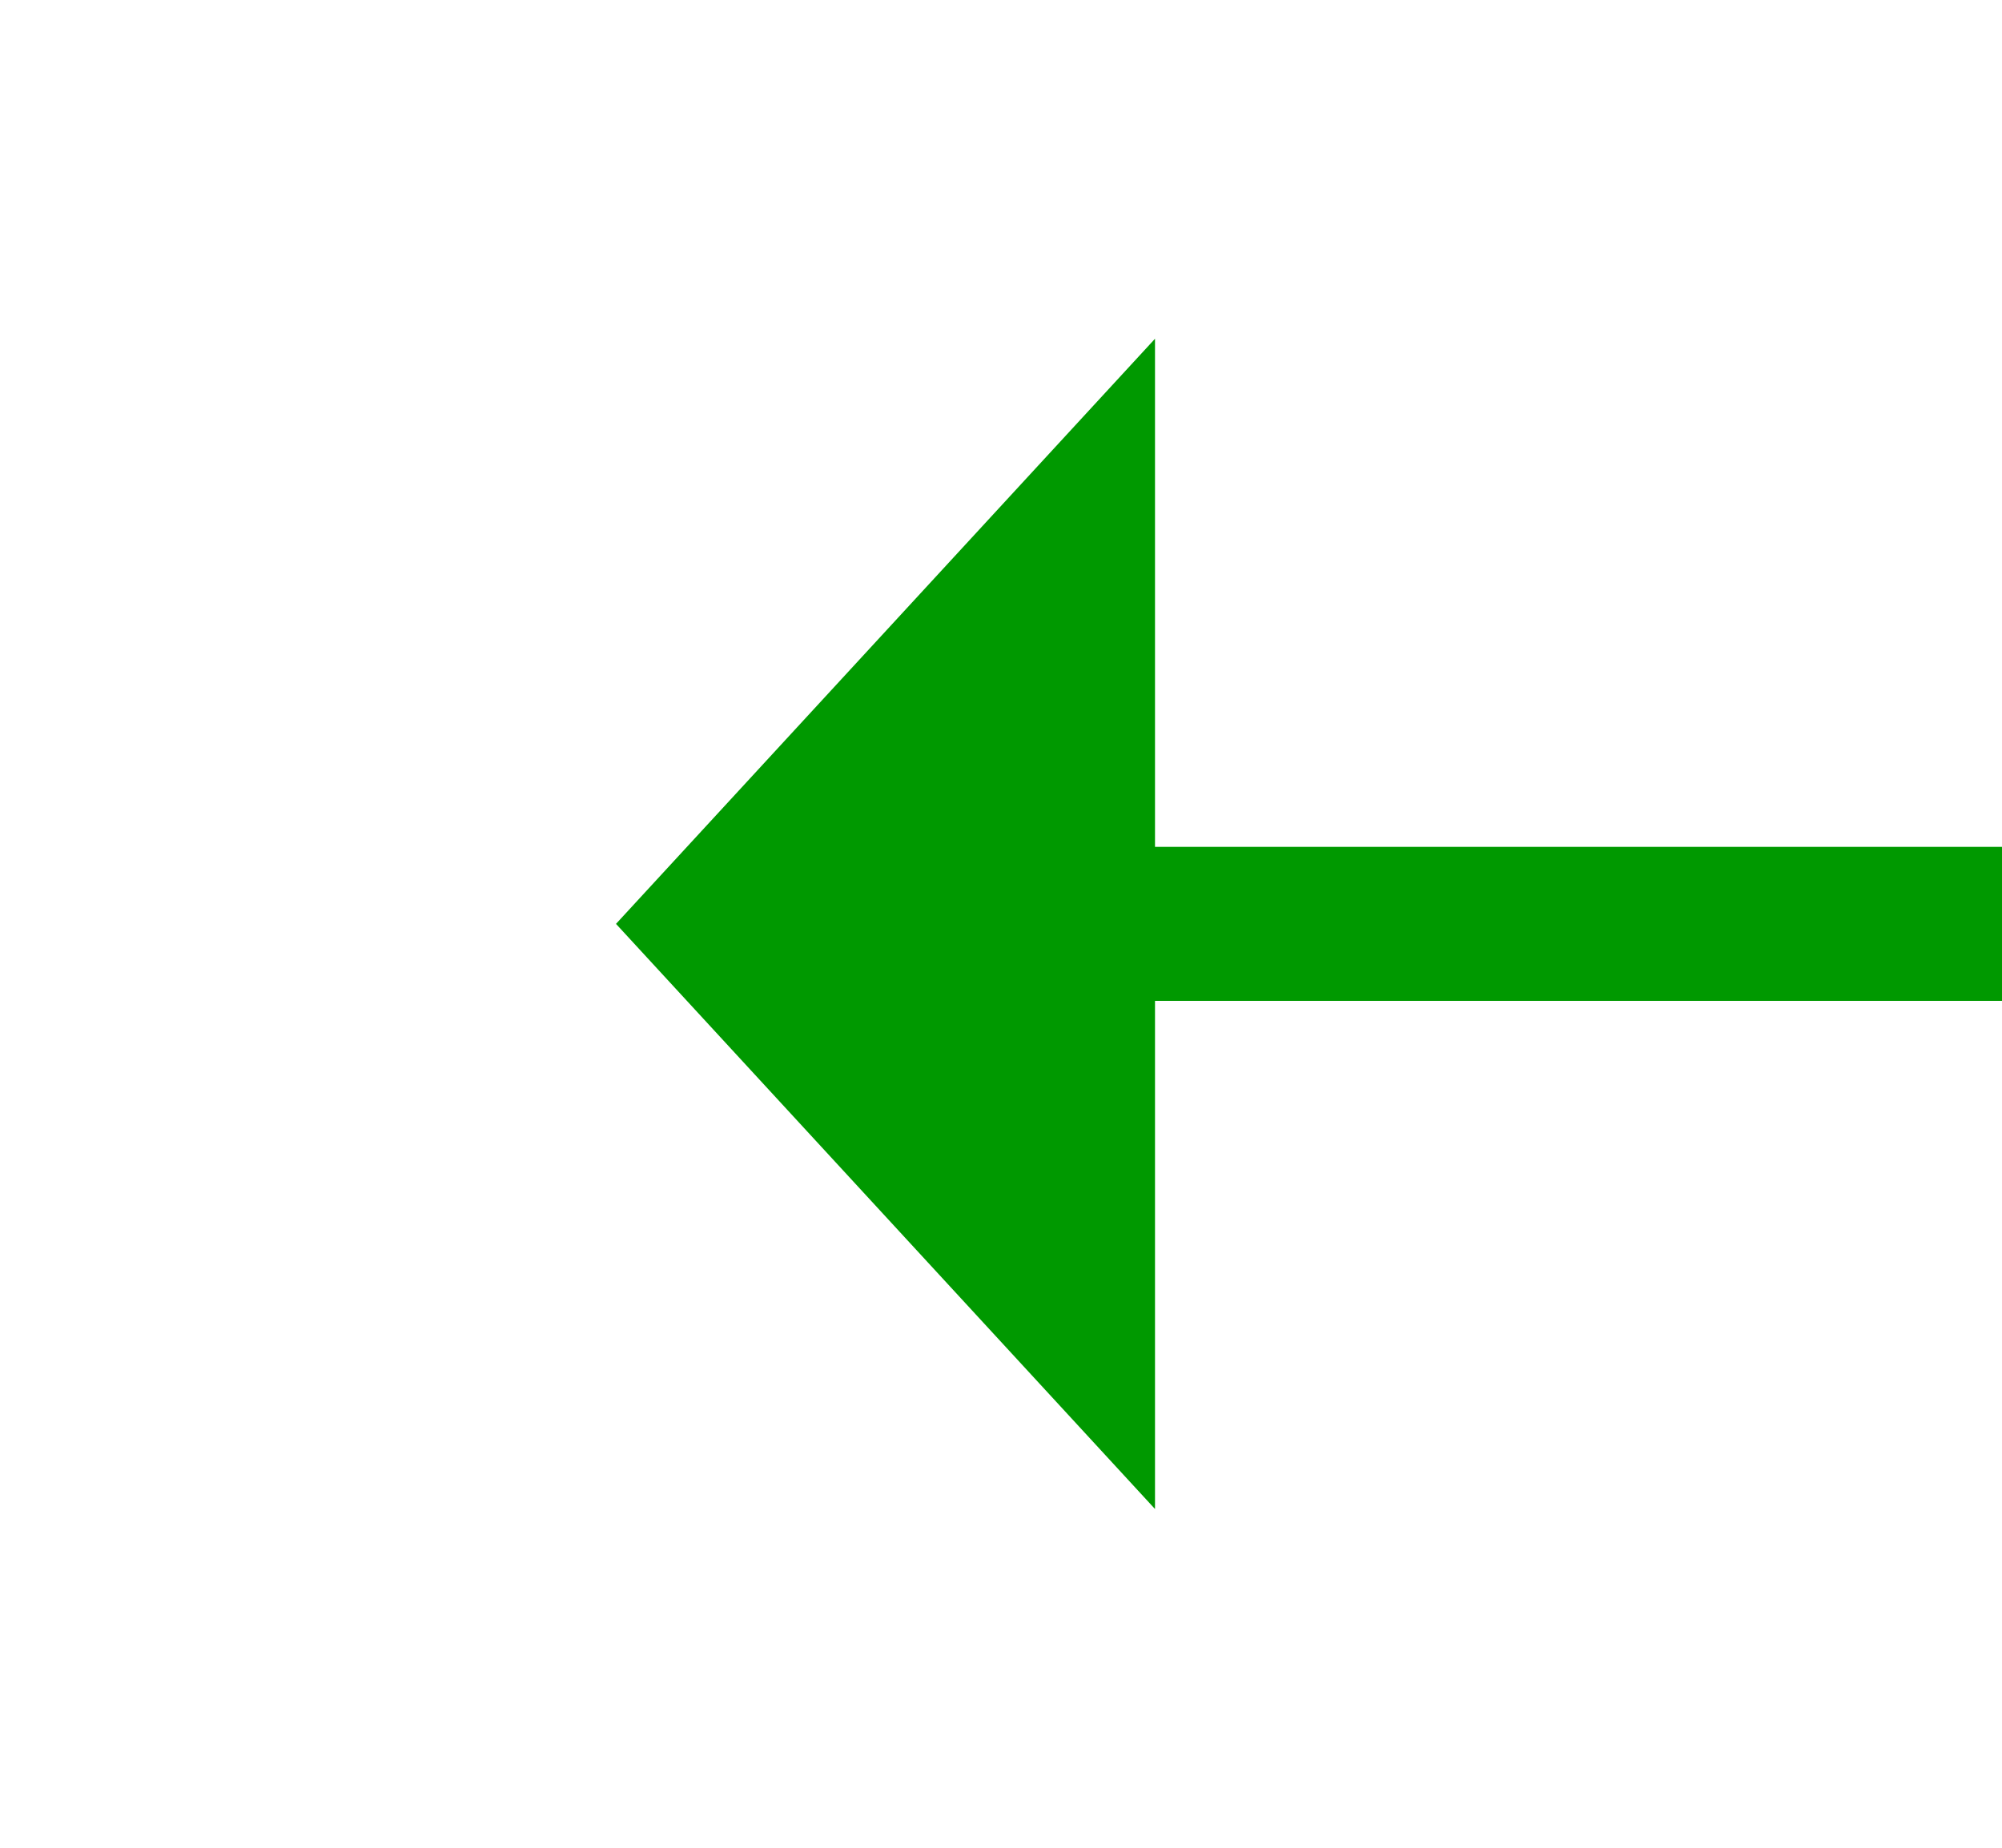
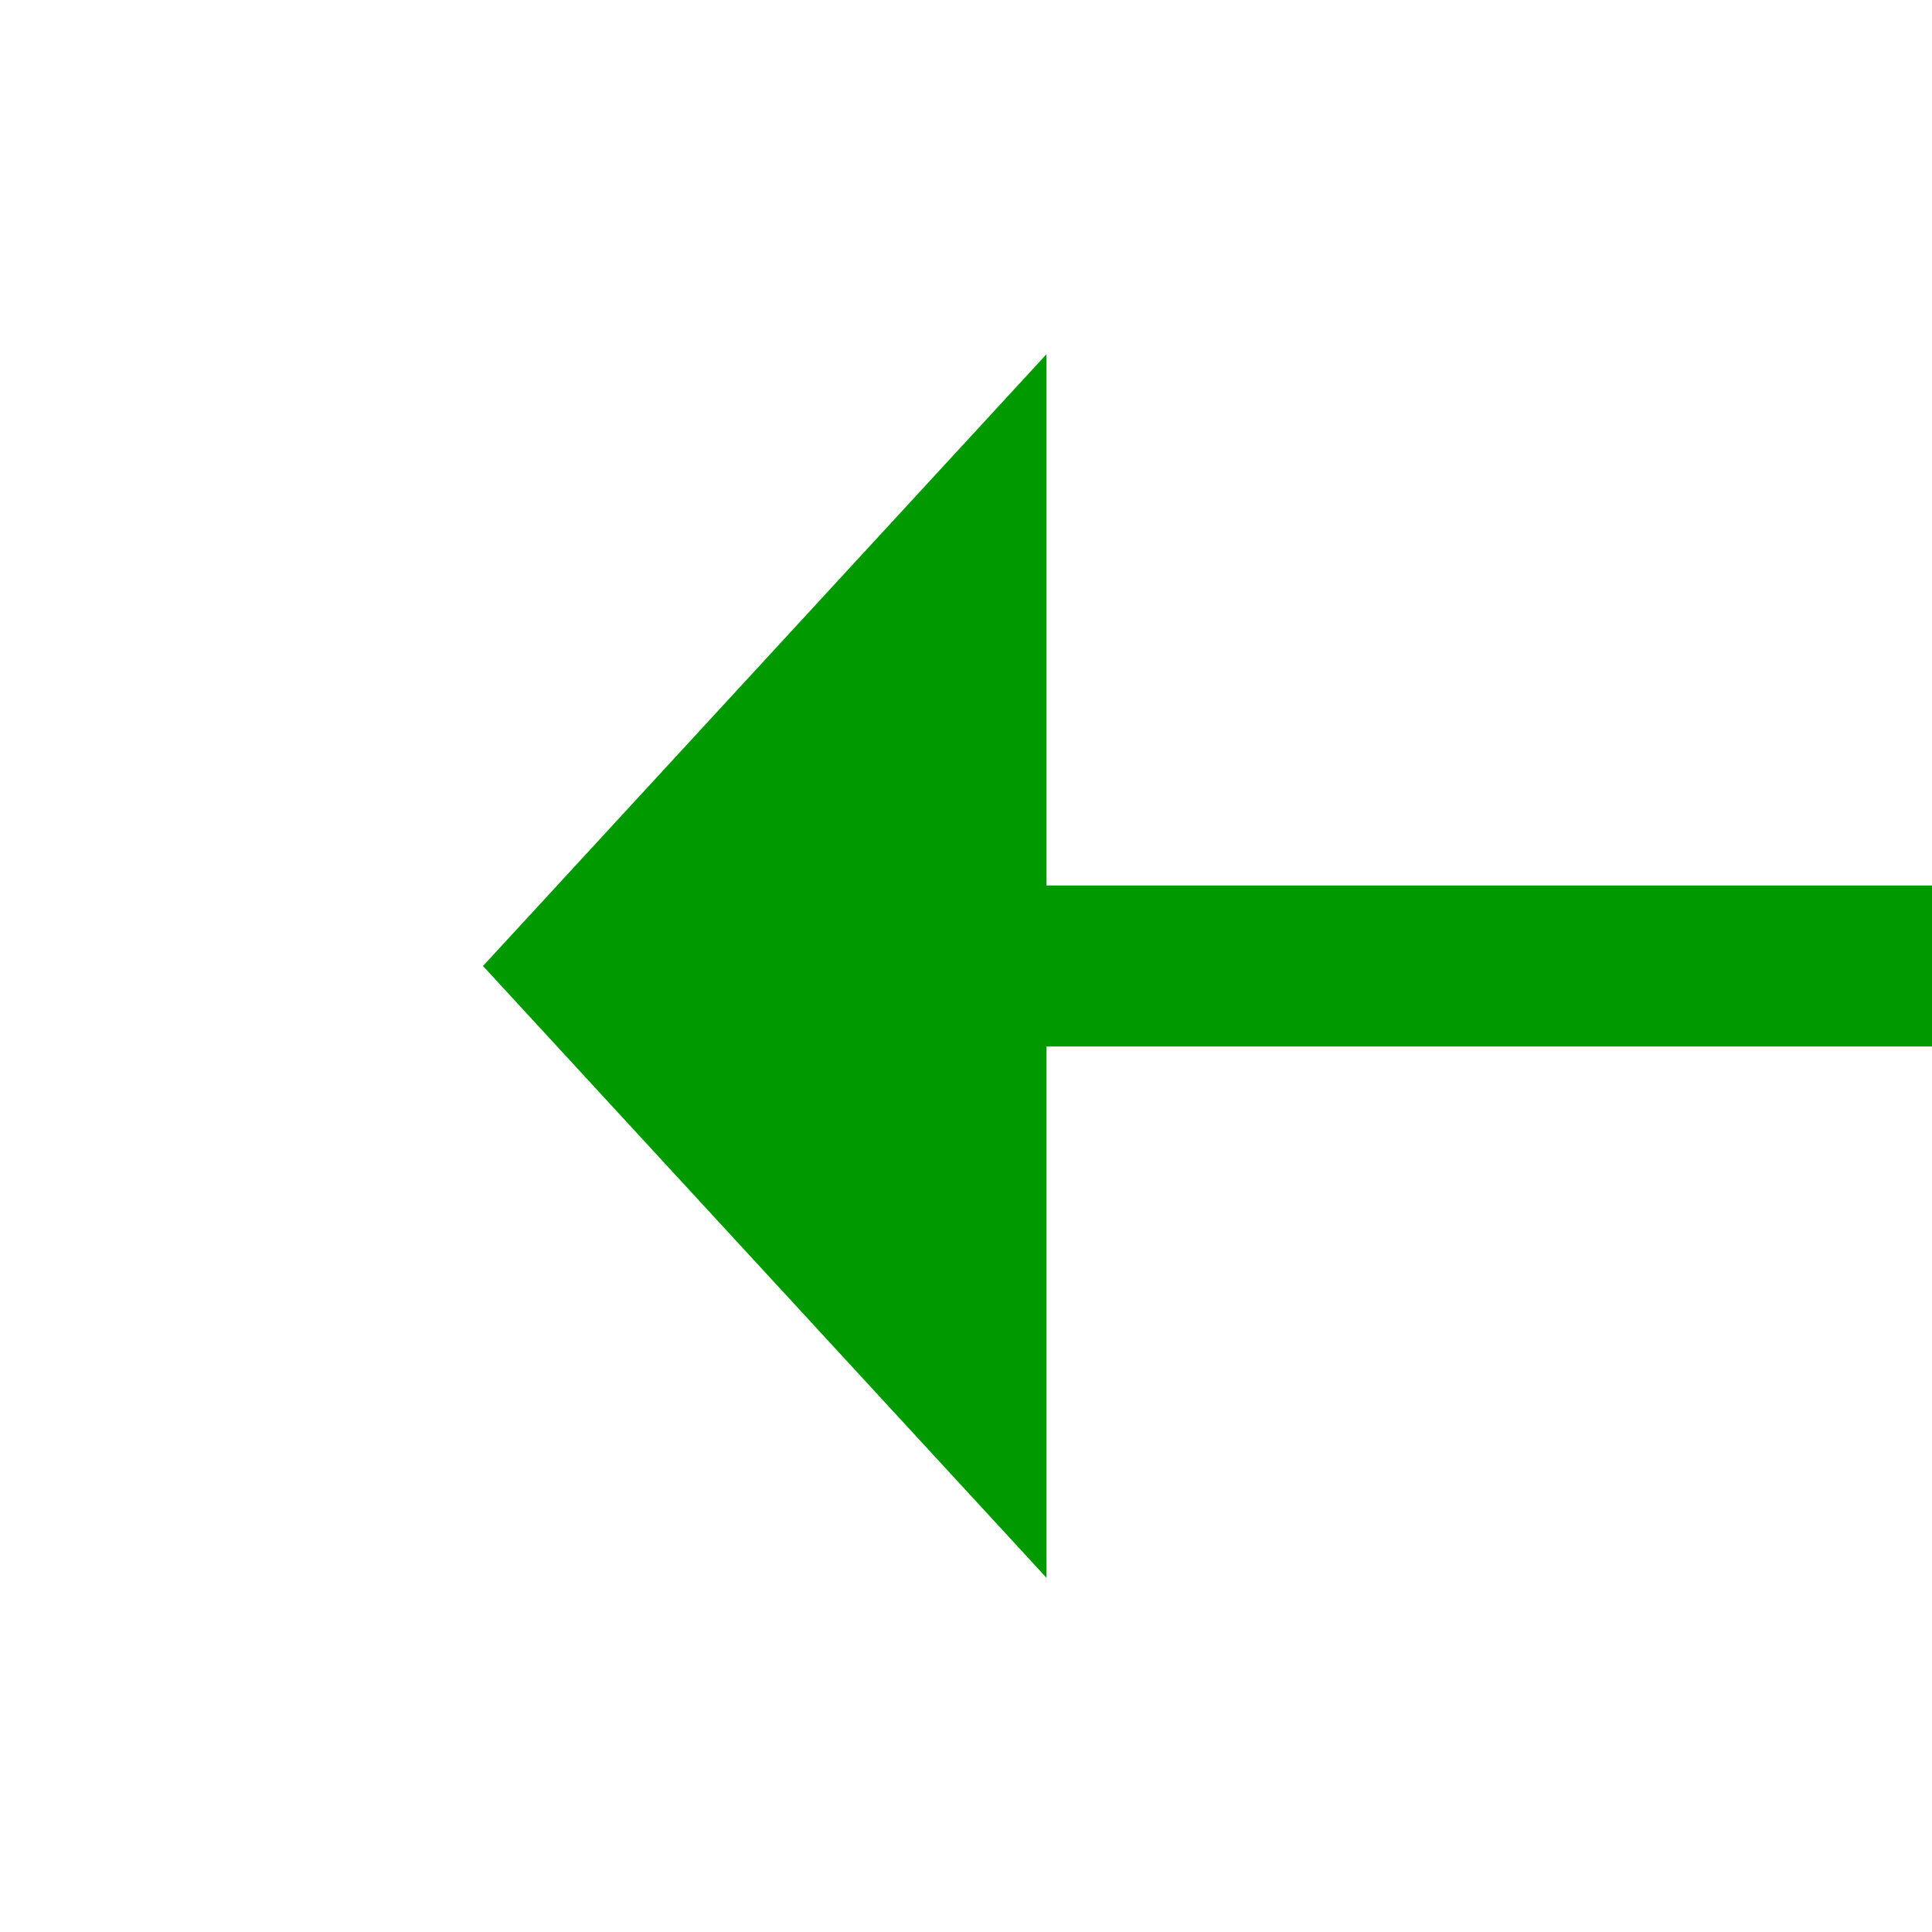
- <svg xmlns="http://www.w3.org/2000/svg" version="1.1" width="26px" height="24px" preserveAspectRatio="xMinYMid meet" viewBox="180 267  26 22">
-   <g transform="matrix(0 1 -1 0 471 85 )">
-     <path d="M 185.4 276  L 193 283  L 200.6 276  L 185.4 276  Z " fill-rule="nonzero" fill="#009900" stroke="none" />
-     <path d="M 193 223  L 193 277  " stroke-width="2" stroke="#009900" fill="none" />
+ <svg xmlns="http://www.w3.org/2000/svg" version="1.1" width="24px" height="24px" preserveAspectRatio="xMinYMid meet" viewBox="164 679  24 22">
+   <g transform="matrix(0 1 -1 0 866 514 )">
+     <path d="M 168.4 689  L 176 696  L 183.6 689  L 168.4 689  Z " fill-rule="nonzero" fill="#009900" stroke="none" />
+     <path d="M 176 636  L 176 690  " stroke-width="2" stroke="#009900" fill="none" />
  </g>
</svg>
